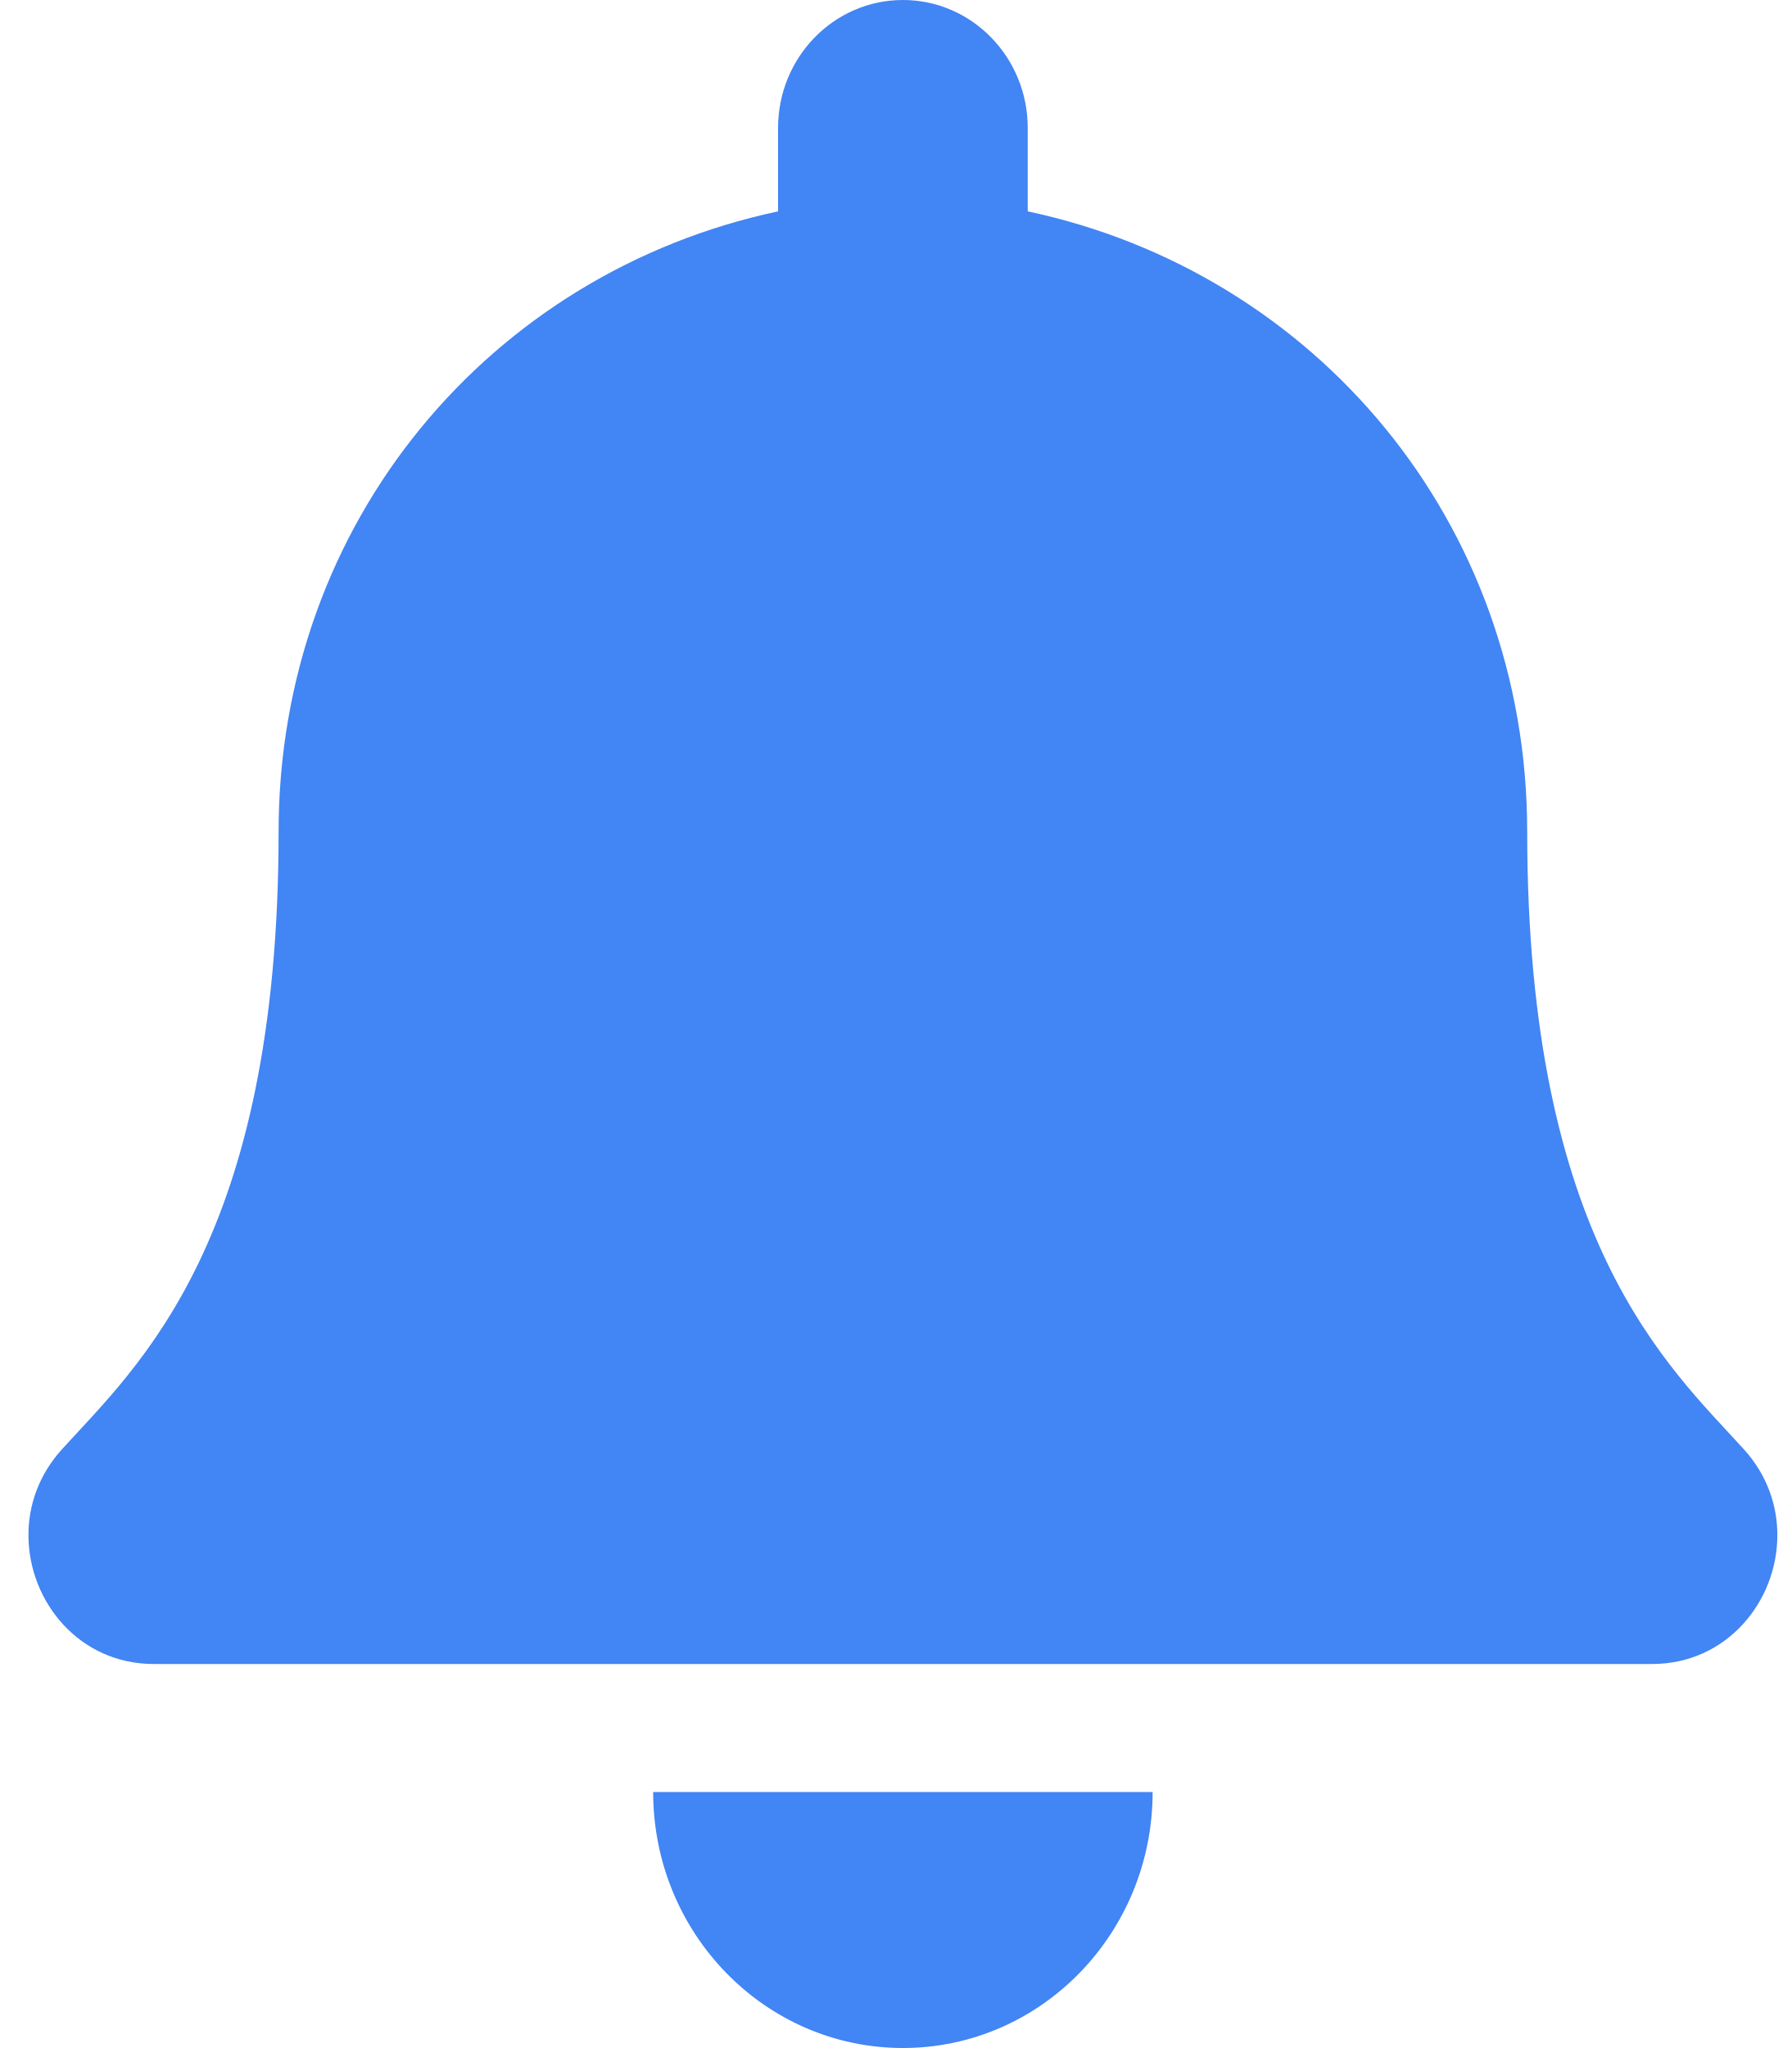
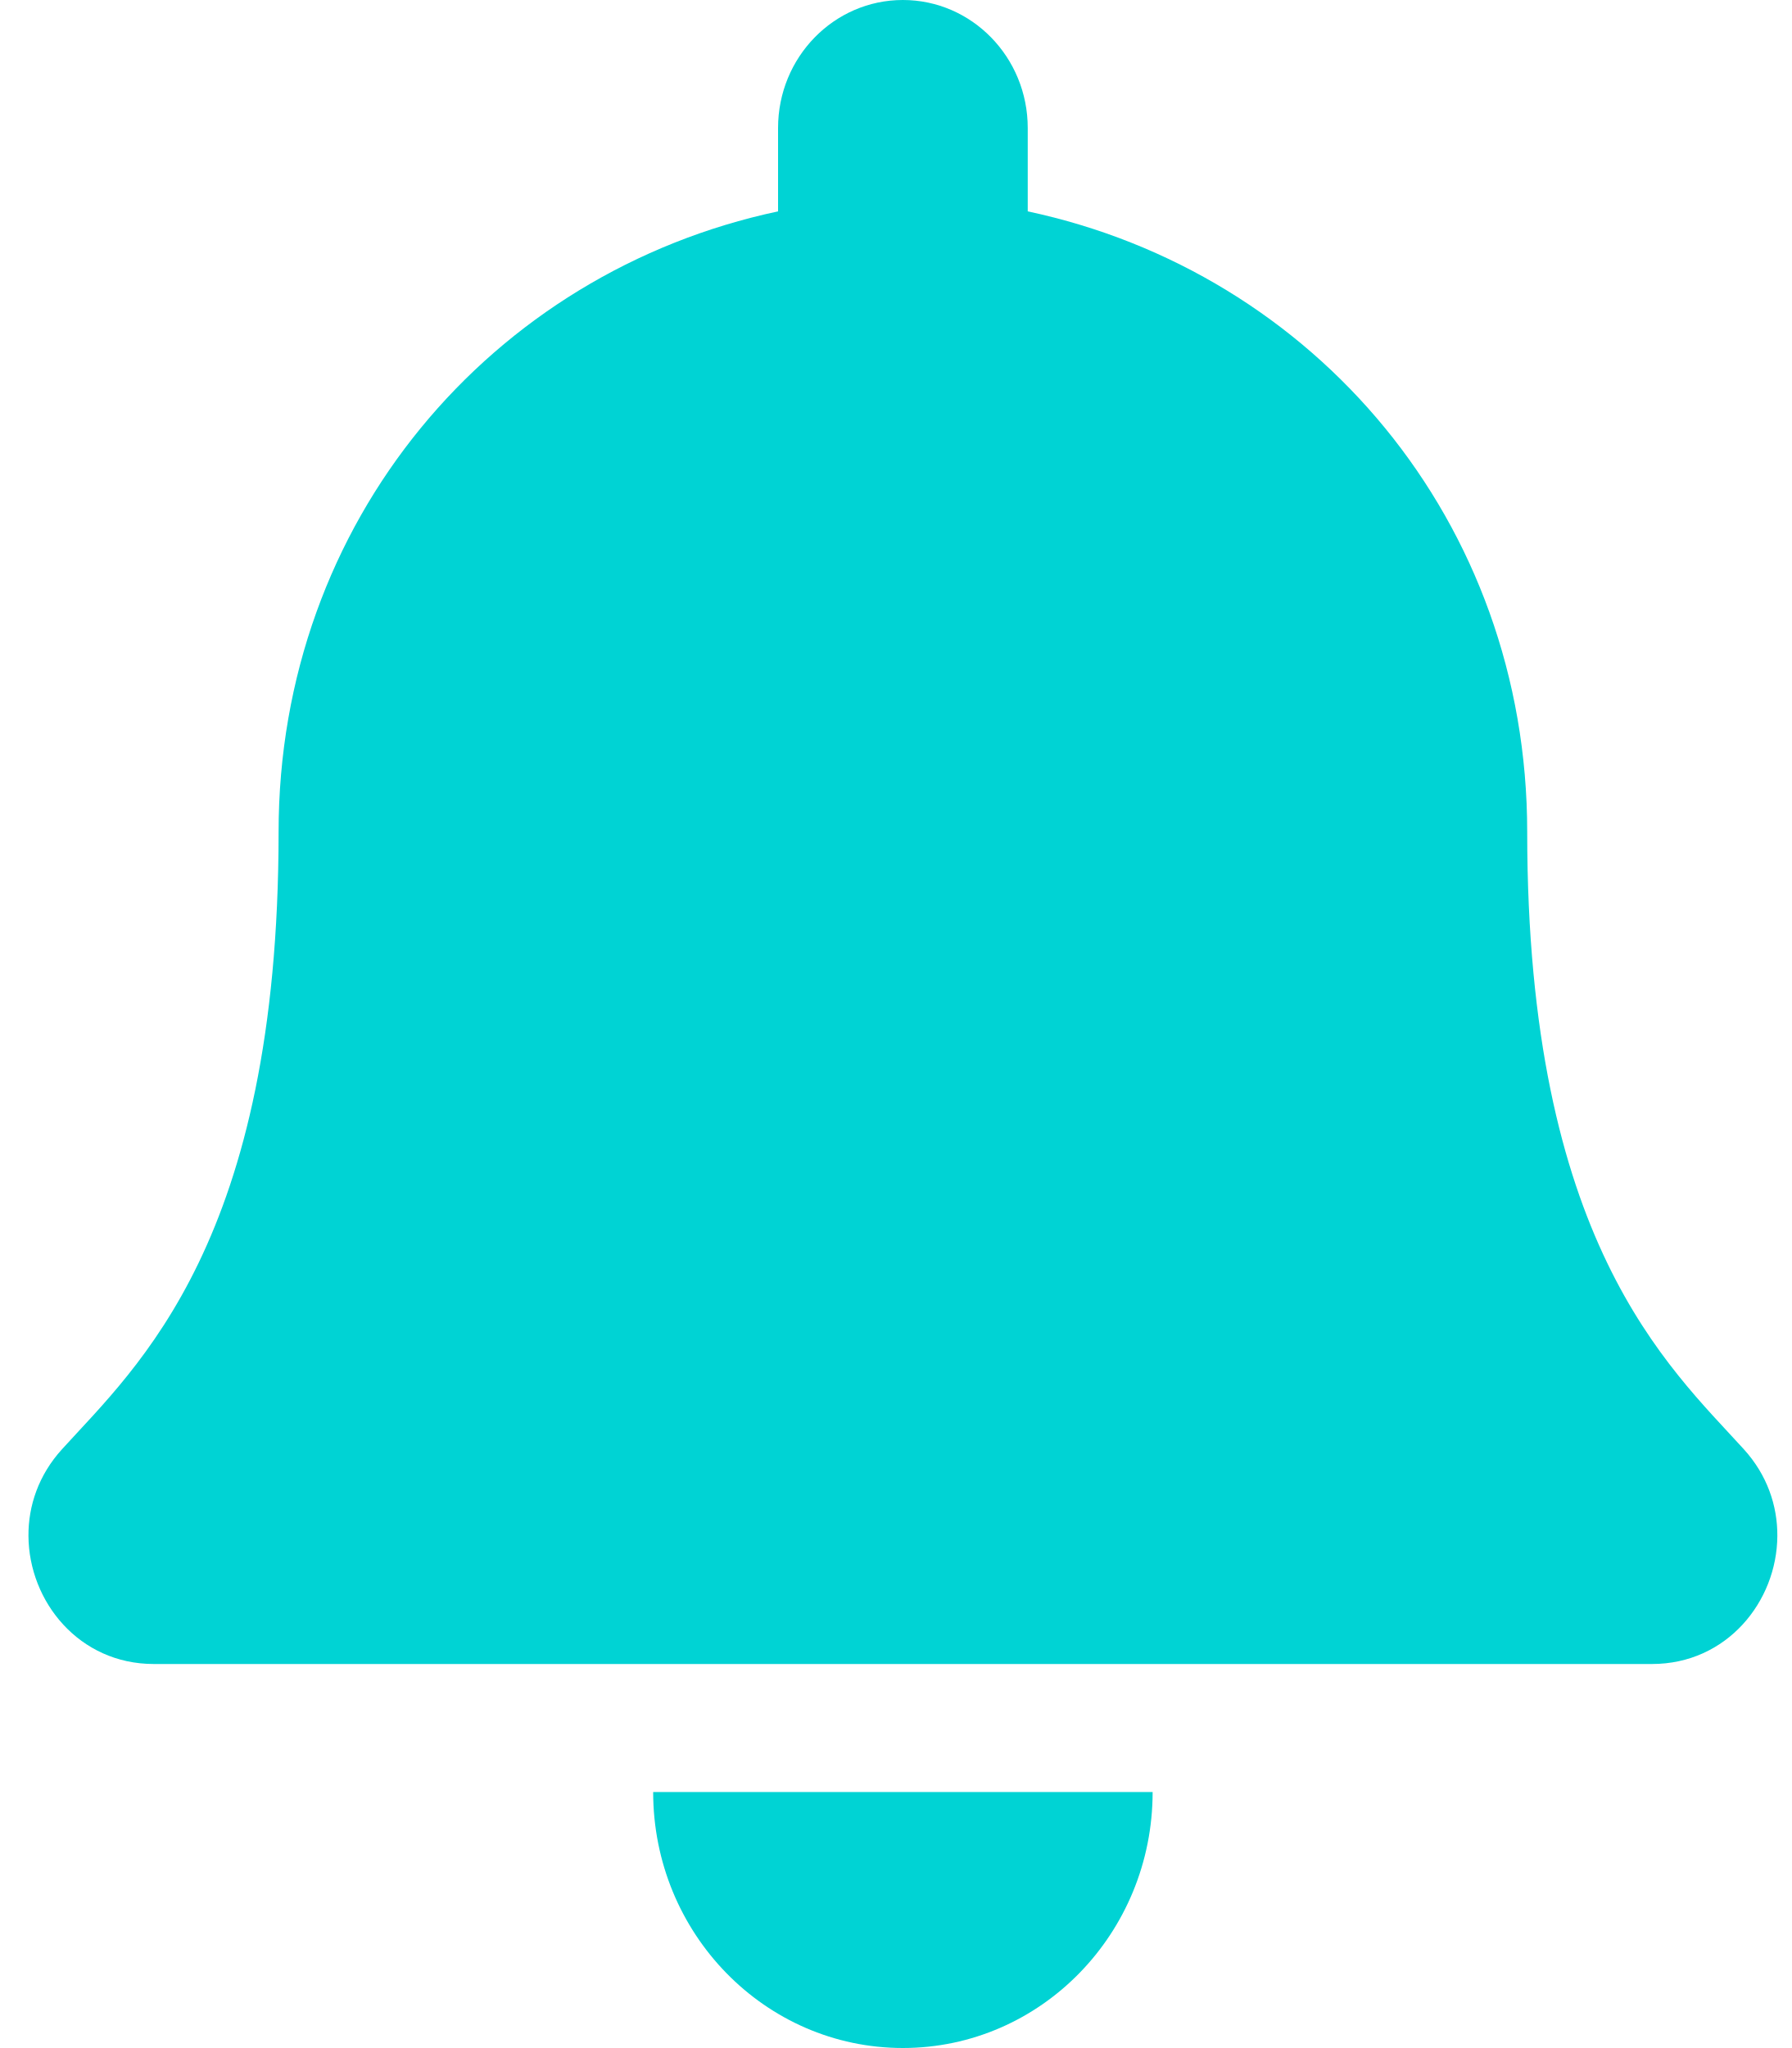
<svg xmlns="http://www.w3.org/2000/svg" width="42" height="48" viewBox="0 0 42 48" fill="none">
-   <path d="M21.167 48C24.399 48 27.021 45.314 27.021 42H15.312C15.312 45.314 17.934 48 21.167 48ZM40.879 33.965C39.11 32.018 35.802 29.091 35.802 19.5C35.802 12.216 30.816 6.384 24.093 4.954V3C24.093 1.343 22.783 0 21.167 0C19.55 0 18.24 1.343 18.24 3V4.954C11.517 6.384 6.531 12.216 6.531 19.5C6.531 29.091 3.223 32.018 1.455 33.965C0.905 34.569 0.662 35.292 0.667 36C0.677 37.538 1.855 39 3.604 39H38.729C40.479 39 41.657 37.538 41.666 36C41.671 35.292 41.428 34.568 40.879 33.965Z" fill="#4285F4" />
+   <path d="M21.166 48C24.399 48 27.021 45.314 27.021 42H15.312C15.312 45.314 17.934 48 21.166 48ZM40.879 33.965C39.11 32.018 35.802 29.091 35.802 19.5C35.802 12.216 30.816 6.384 24.093 4.954V3C24.093 1.343 22.783 0 21.166 0C19.55 0 18.24 1.343 18.24 3V4.954C11.517 6.384 6.531 12.216 6.531 19.5C6.531 29.091 3.223 32.018 1.455 33.965C0.905 34.569 0.662 35.292 0.667 36C0.677 37.538 1.855 39 3.604 39H38.729C40.479 39 41.657 37.538 41.666 36C41.671 35.292 41.428 34.568 40.879 33.965Z" fill="#00D3D4" />
</svg>
